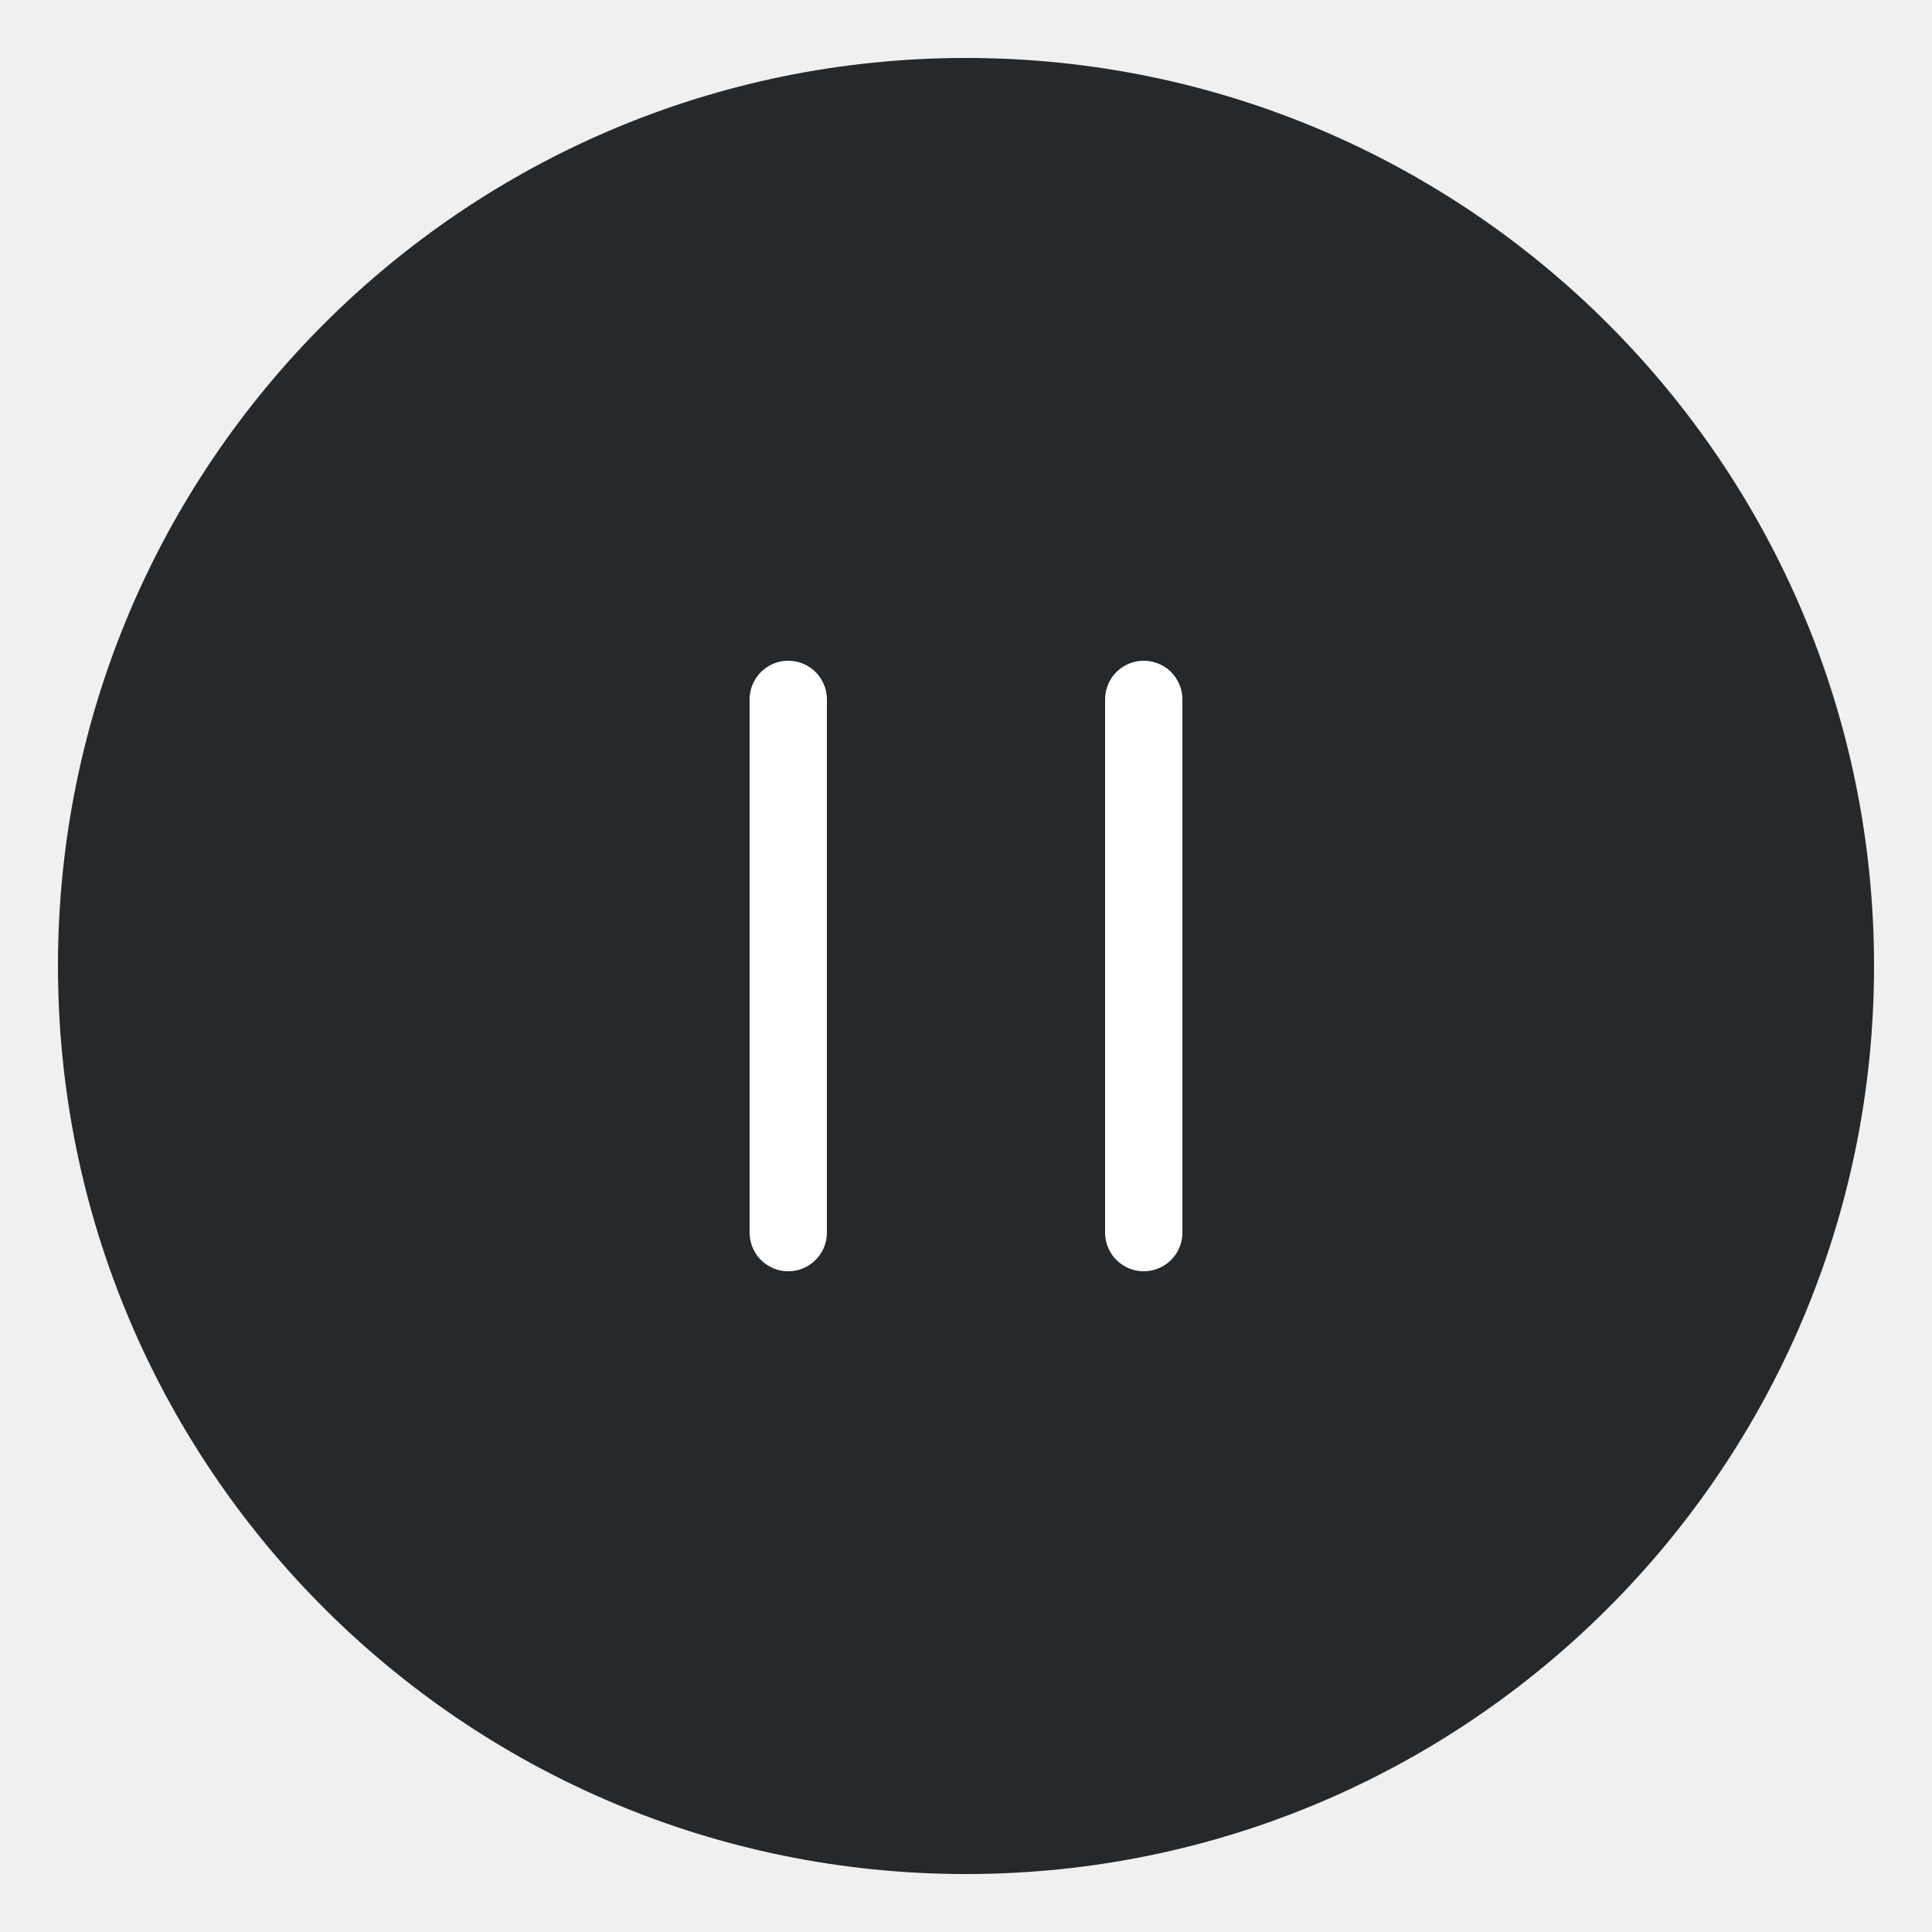
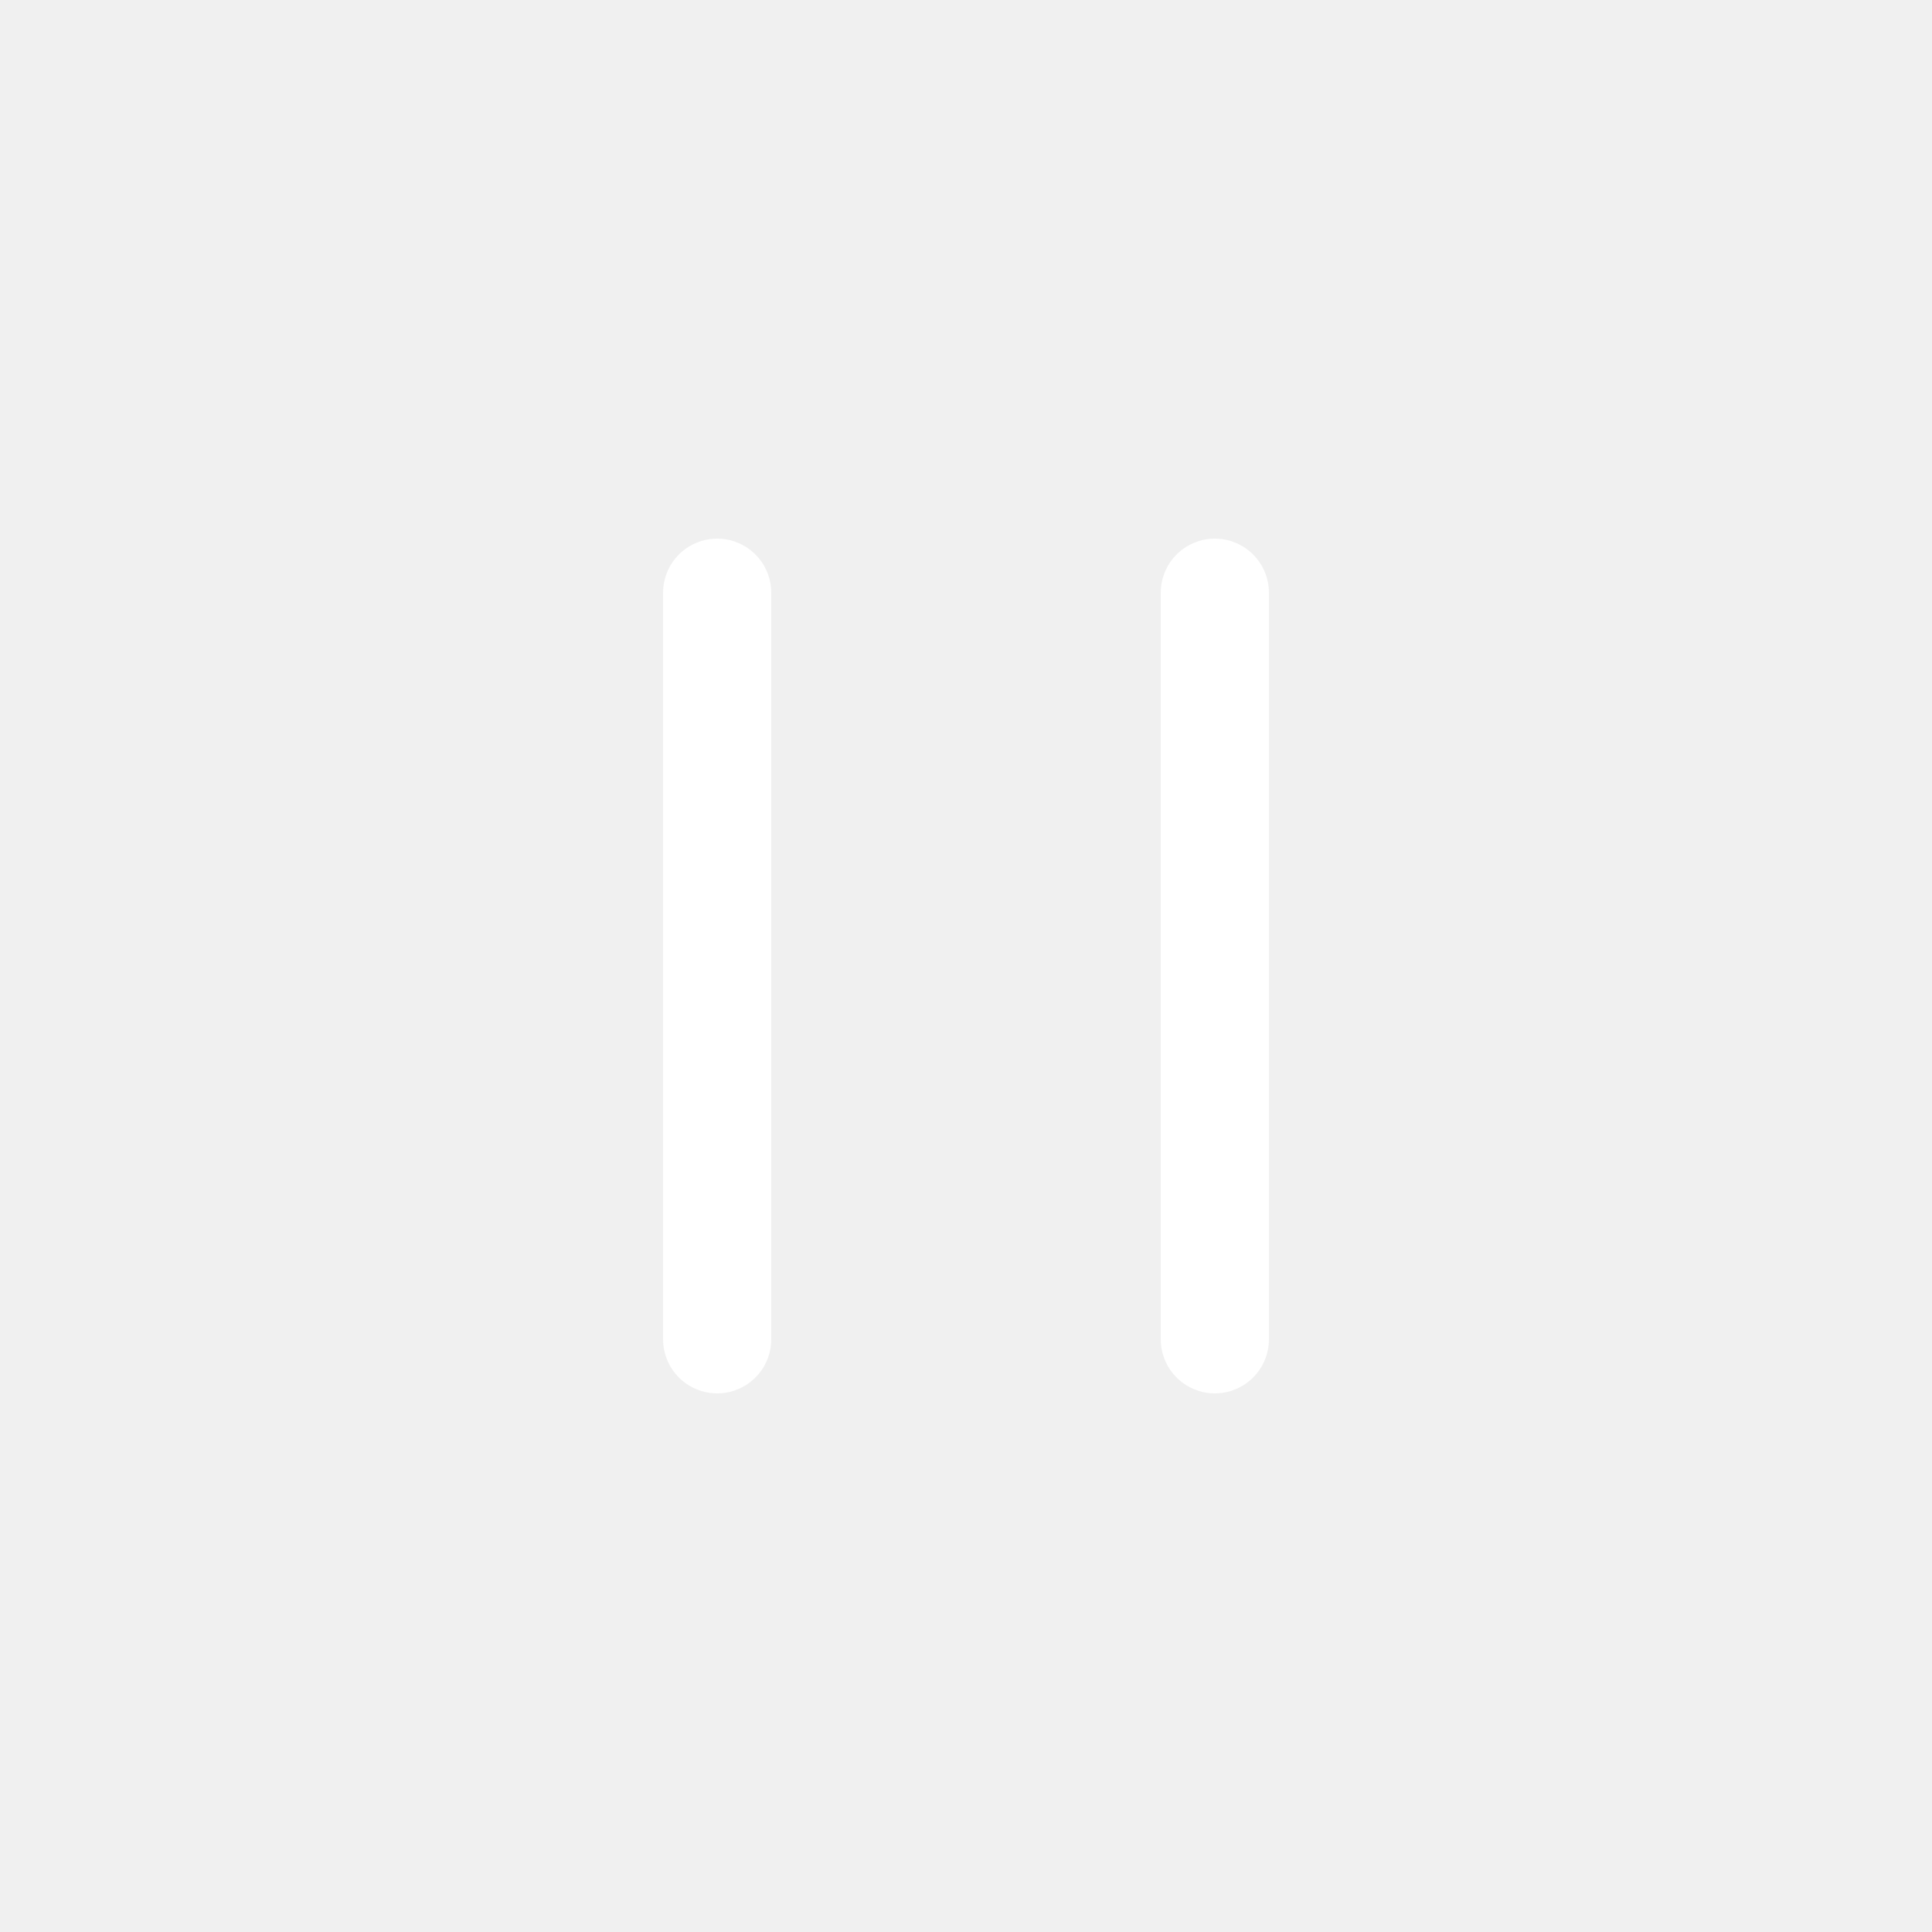
- <svg xmlns="http://www.w3.org/2000/svg" width="28" height="28" viewBox="0 0 25 25" fill="none">
-   <path d="M12.5 24C18.851 24 24 18.851 24 12.5C24 6.149 18.851 1 12.5 1C6.149 1 1 6.149 1 12.5C1 18.851 6.149 24 12.5 24Z" fill="#26292C" stroke="#26292C" stroke-width="0.5" stroke-linecap="round" stroke-linejoin="round" />
-   <path d="M10.2 15.95V9.05" stroke="white" stroke-linecap="round" stroke-linejoin="round" />
-   <path d="M14.8 15.95V9.05" stroke="white" stroke-linecap="round" stroke-linejoin="round" />
+ <svg xmlns="http://www.w3.org/2000/svg" width="20" height="20" viewBox="0 0 20 20" fill="none">
+   <path d="M7.424 13.864V6.136" stroke="white" stroke-width="1.12" stroke-linecap="round" stroke-linejoin="round" />
+   <path d="M12.576 13.864V6.136" stroke="white" stroke-width="1.12" stroke-linecap="round" stroke-linejoin="round" />
</svg>
